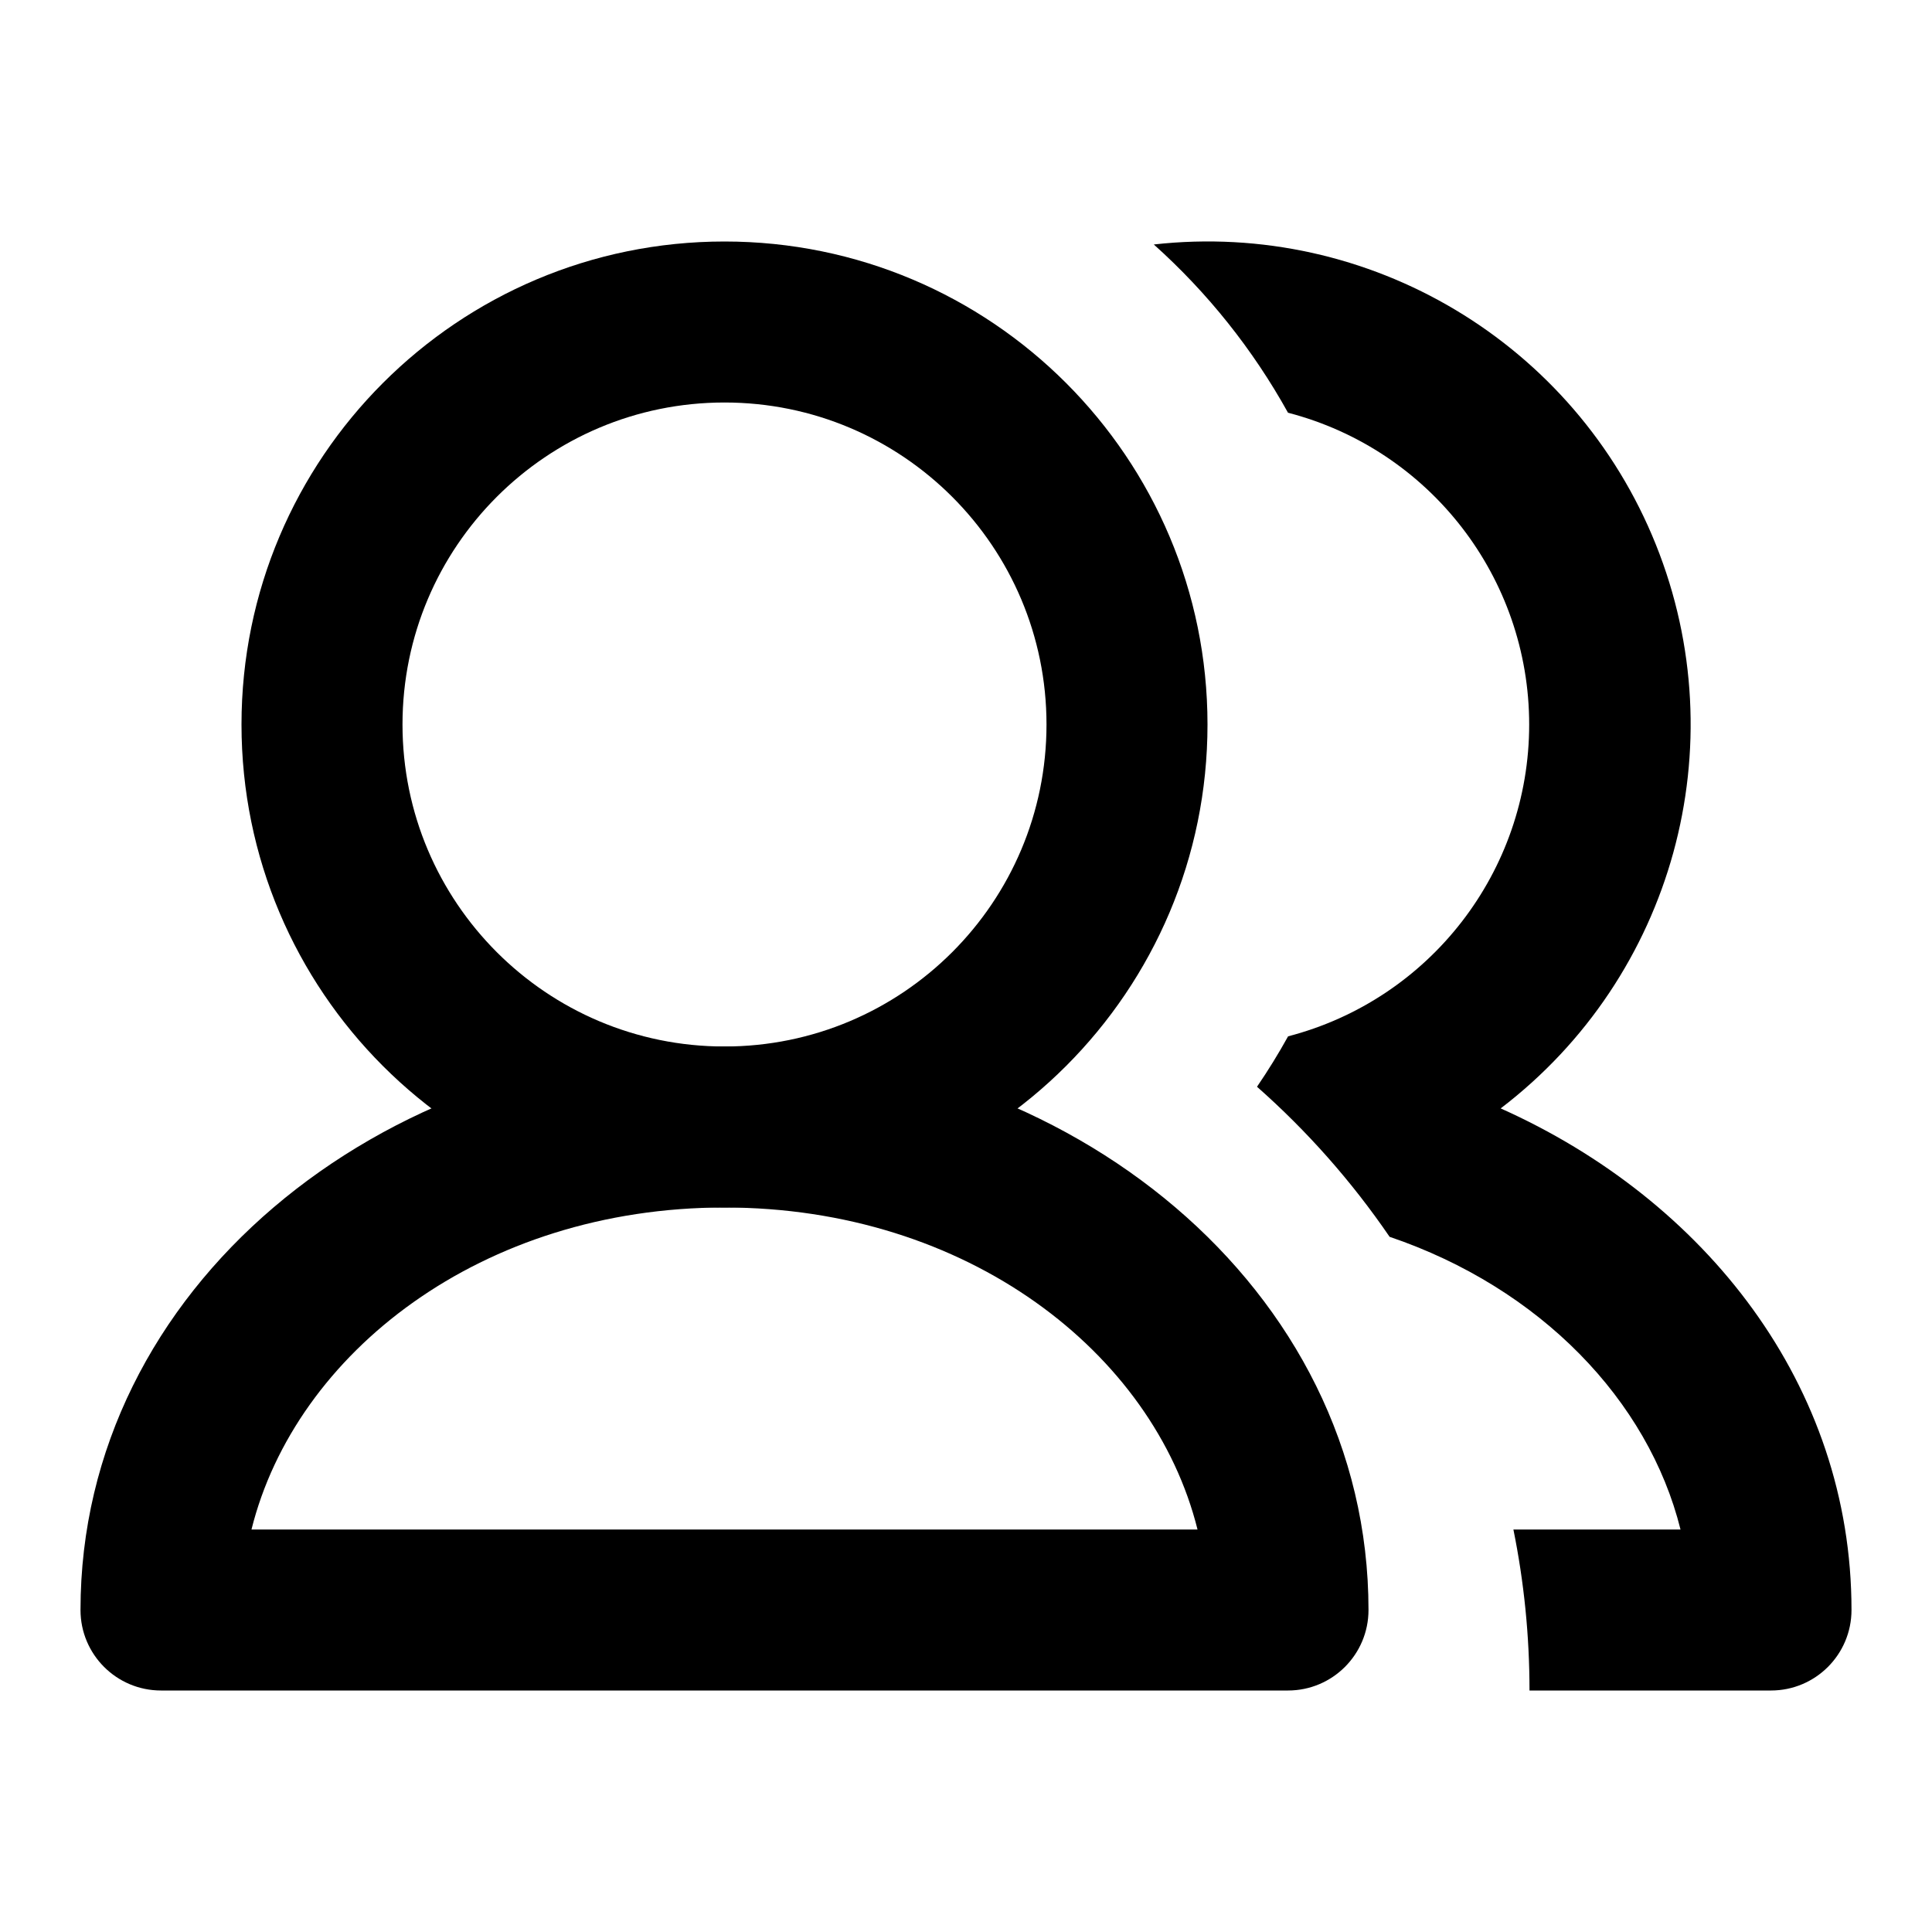
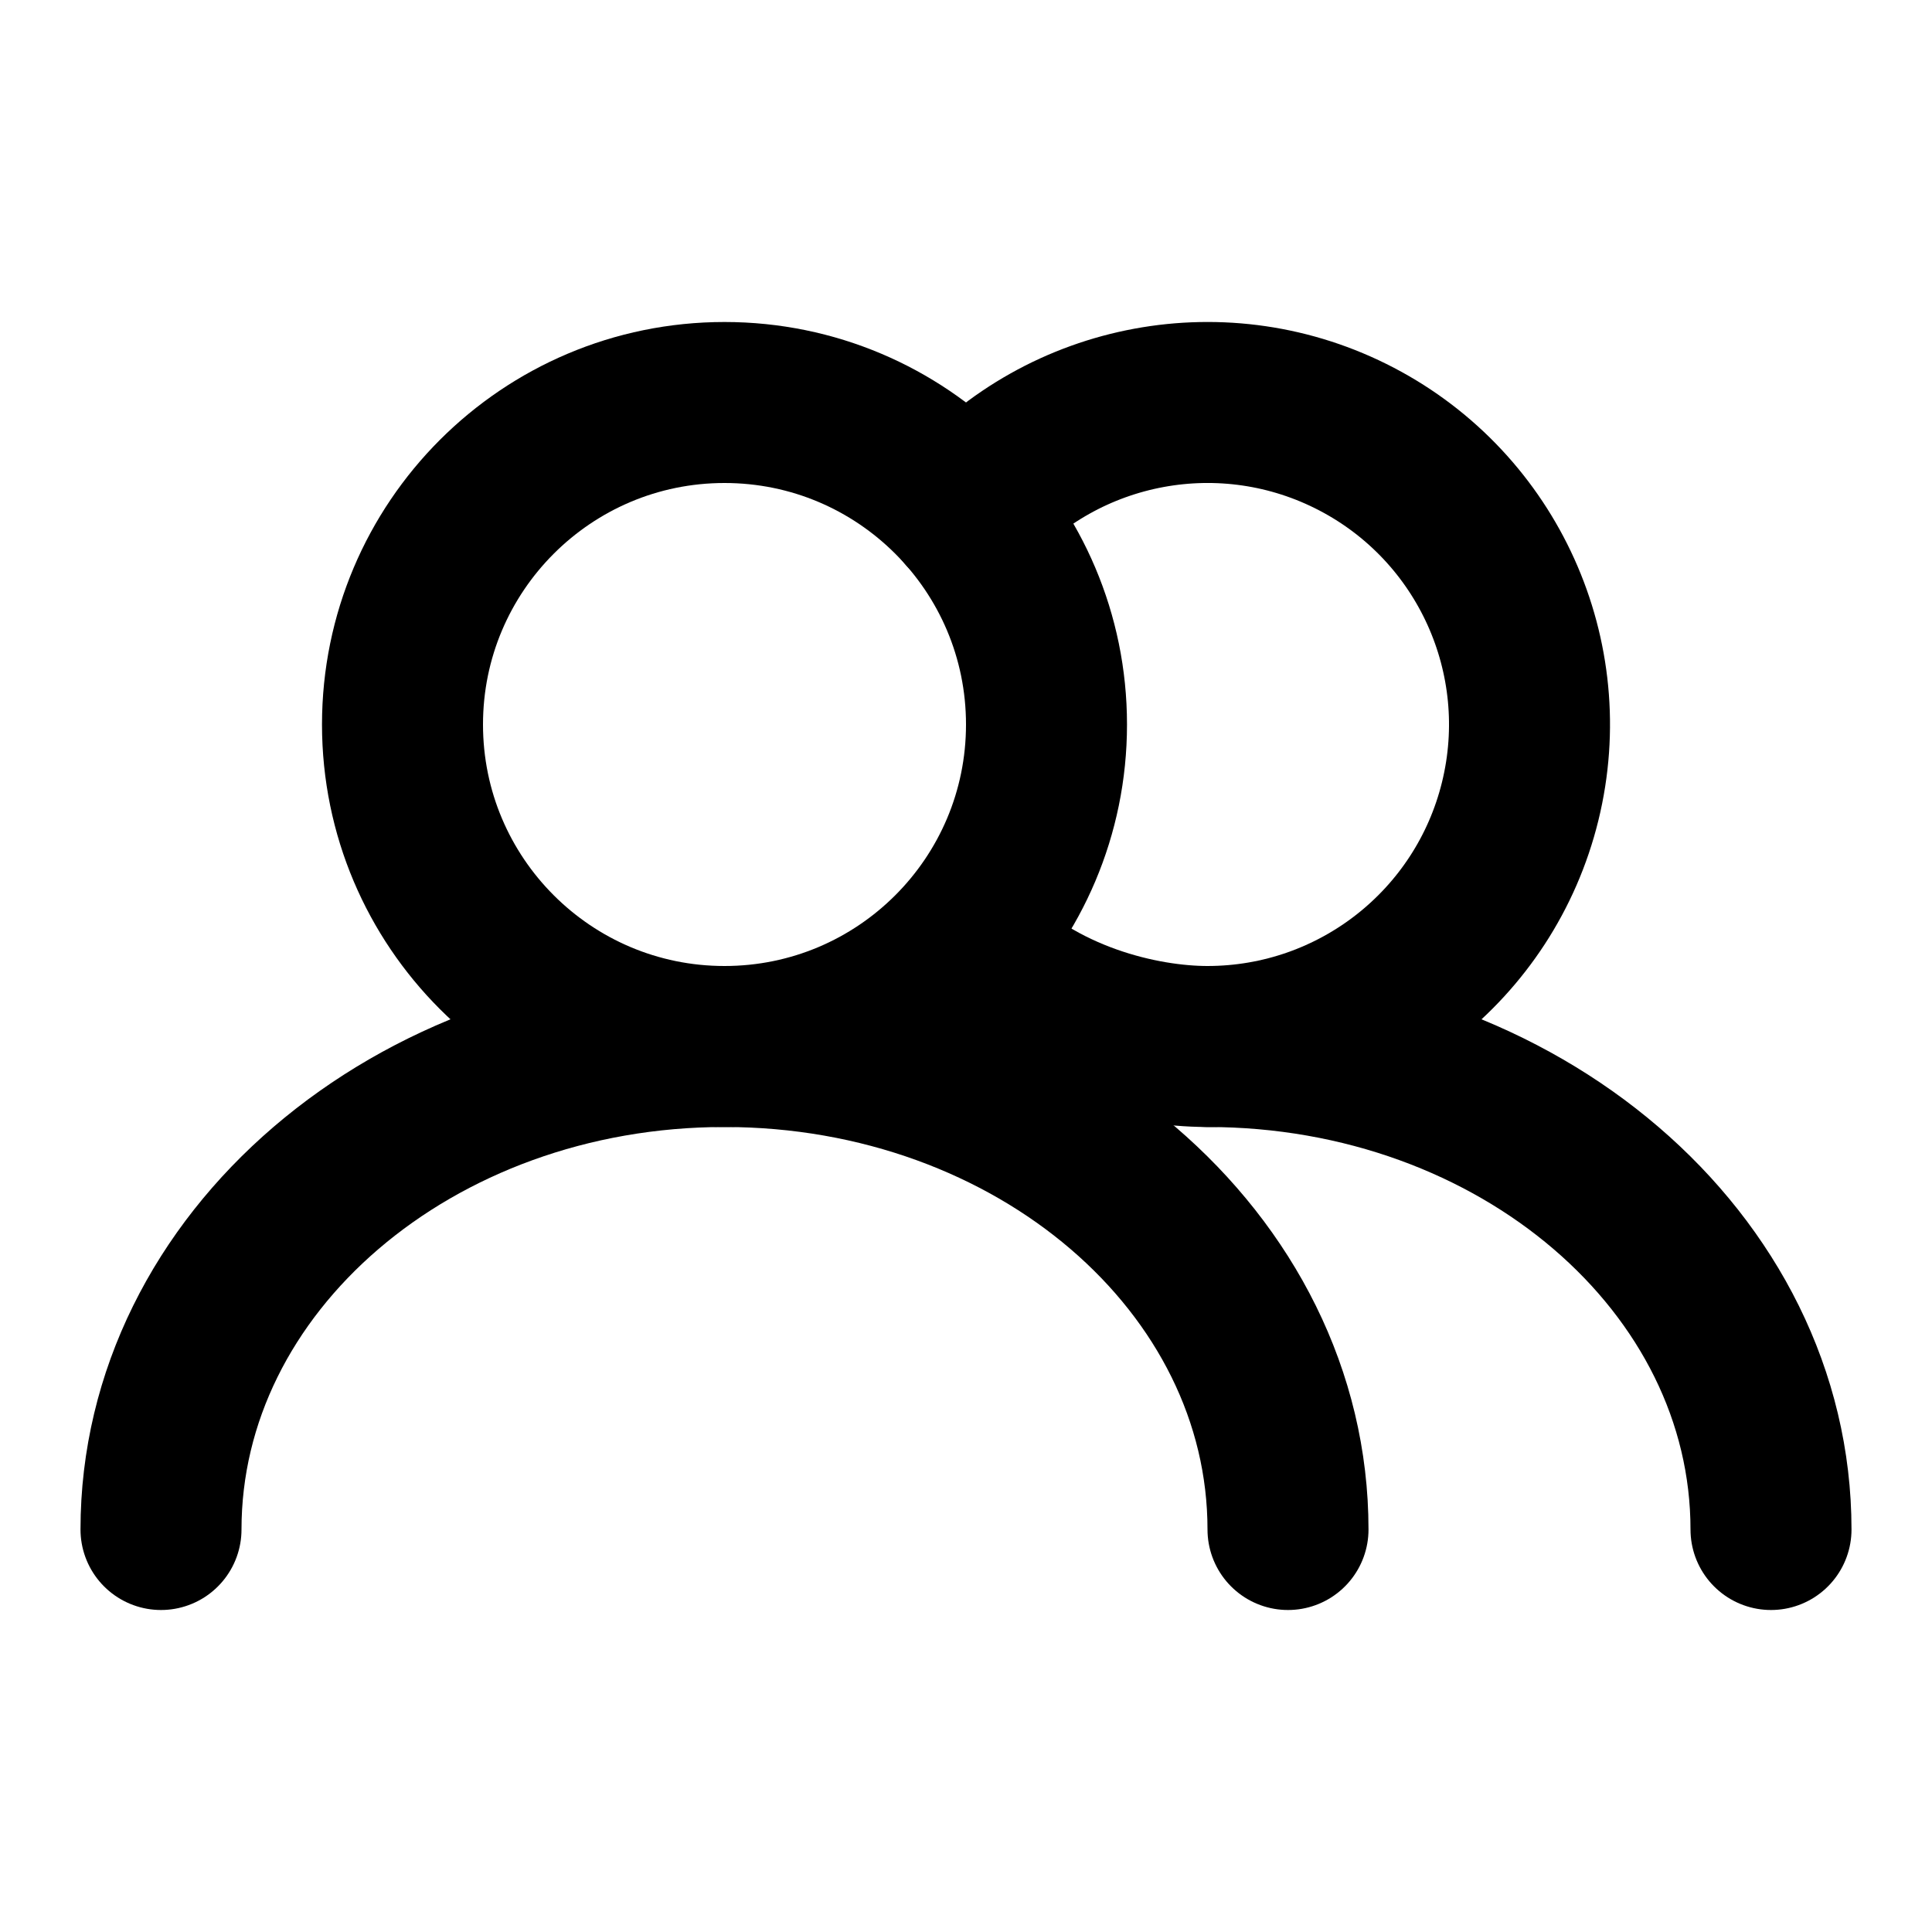
- <svg fill="currentColor" viewBox="0 0 24 24">
-   <path d="M9 5a4 4 0 100 8 4 4 0 000-8zM3 9a6 6 0 1112 0A6 6 0 013 9z" />
-   <path d="M3.124 19h11.752c-.547-2.197-2.86-4-5.876-4-3.016 0-5.329 1.803-5.876 4zM1 20c0-4.005 3.732-7 8-7s8 2.995 8 7a1 1 0 01-1 1H2a1 1 0 01-1-1zM16.001 12.874c-.119.215-.248.424-.386.626.623.55 1.177 1.176 1.647 1.864 1.871.635 3.214 2.03 3.614 3.636H18.8c.131.646.2 1.315.2 2h3a1 1 0 001-1c0-2.792-1.814-5.093-4.358-6.231a6 6 0 00-4.309-10.732A8.034 8.034 0 0116 5.127a4.002 4.002 0 010 7.747z" />
+ <svg xmlns="http://www.w3.org/2000/svg" viewBox="0 0 24 24" fill="none">
+   <circle cx="9" cy="9" r="4" stroke="currentColor" stroke-linecap="round" stroke-linejoin="round" stroke-width="2" />
+   <path stroke="currentColor" stroke-linecap="round" stroke-linejoin="round" stroke-width="2" d="M16 19c0-3.314-3.134-6-7-6s-7 2.686-7 6m13-6a4 4 0 1 0-3-6.646" />
+   <path stroke="currentColor" stroke-linecap="round" stroke-linejoin="round" stroke-width="2" d="M22 19c0-3.314-3.134-6-7-6-.807 0-2.103-.293-3-1.235" />
</svg>
